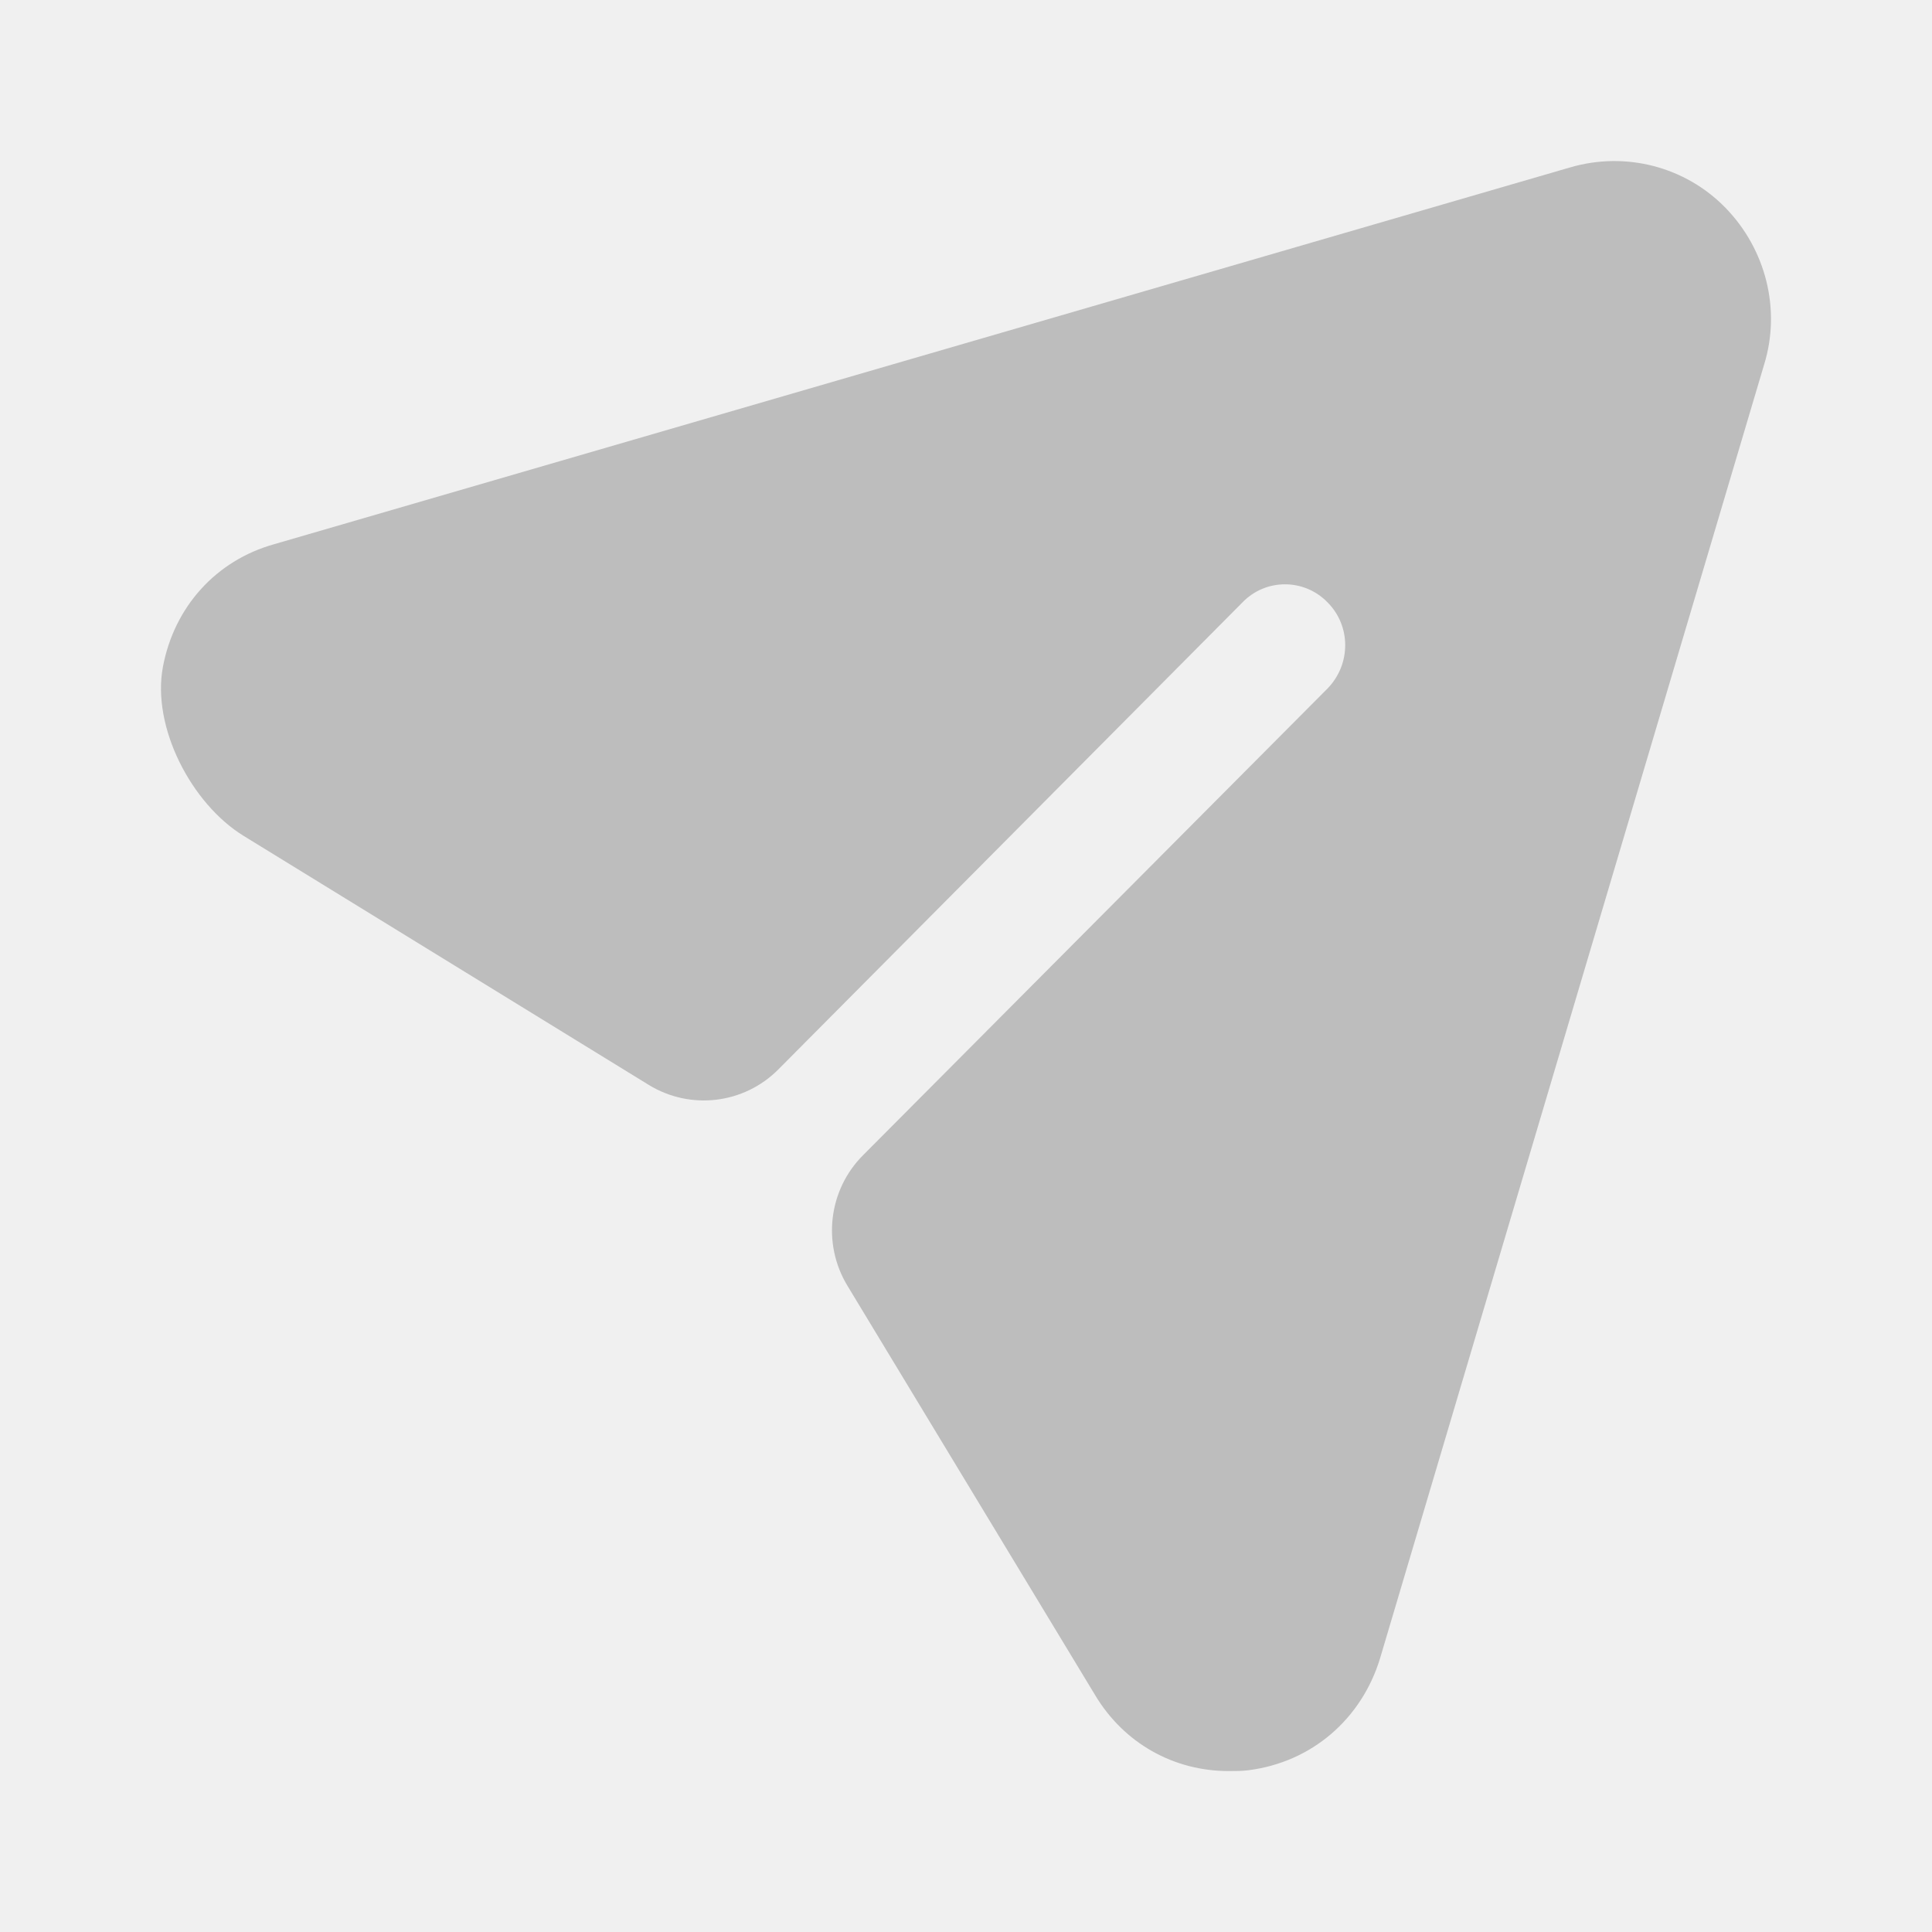
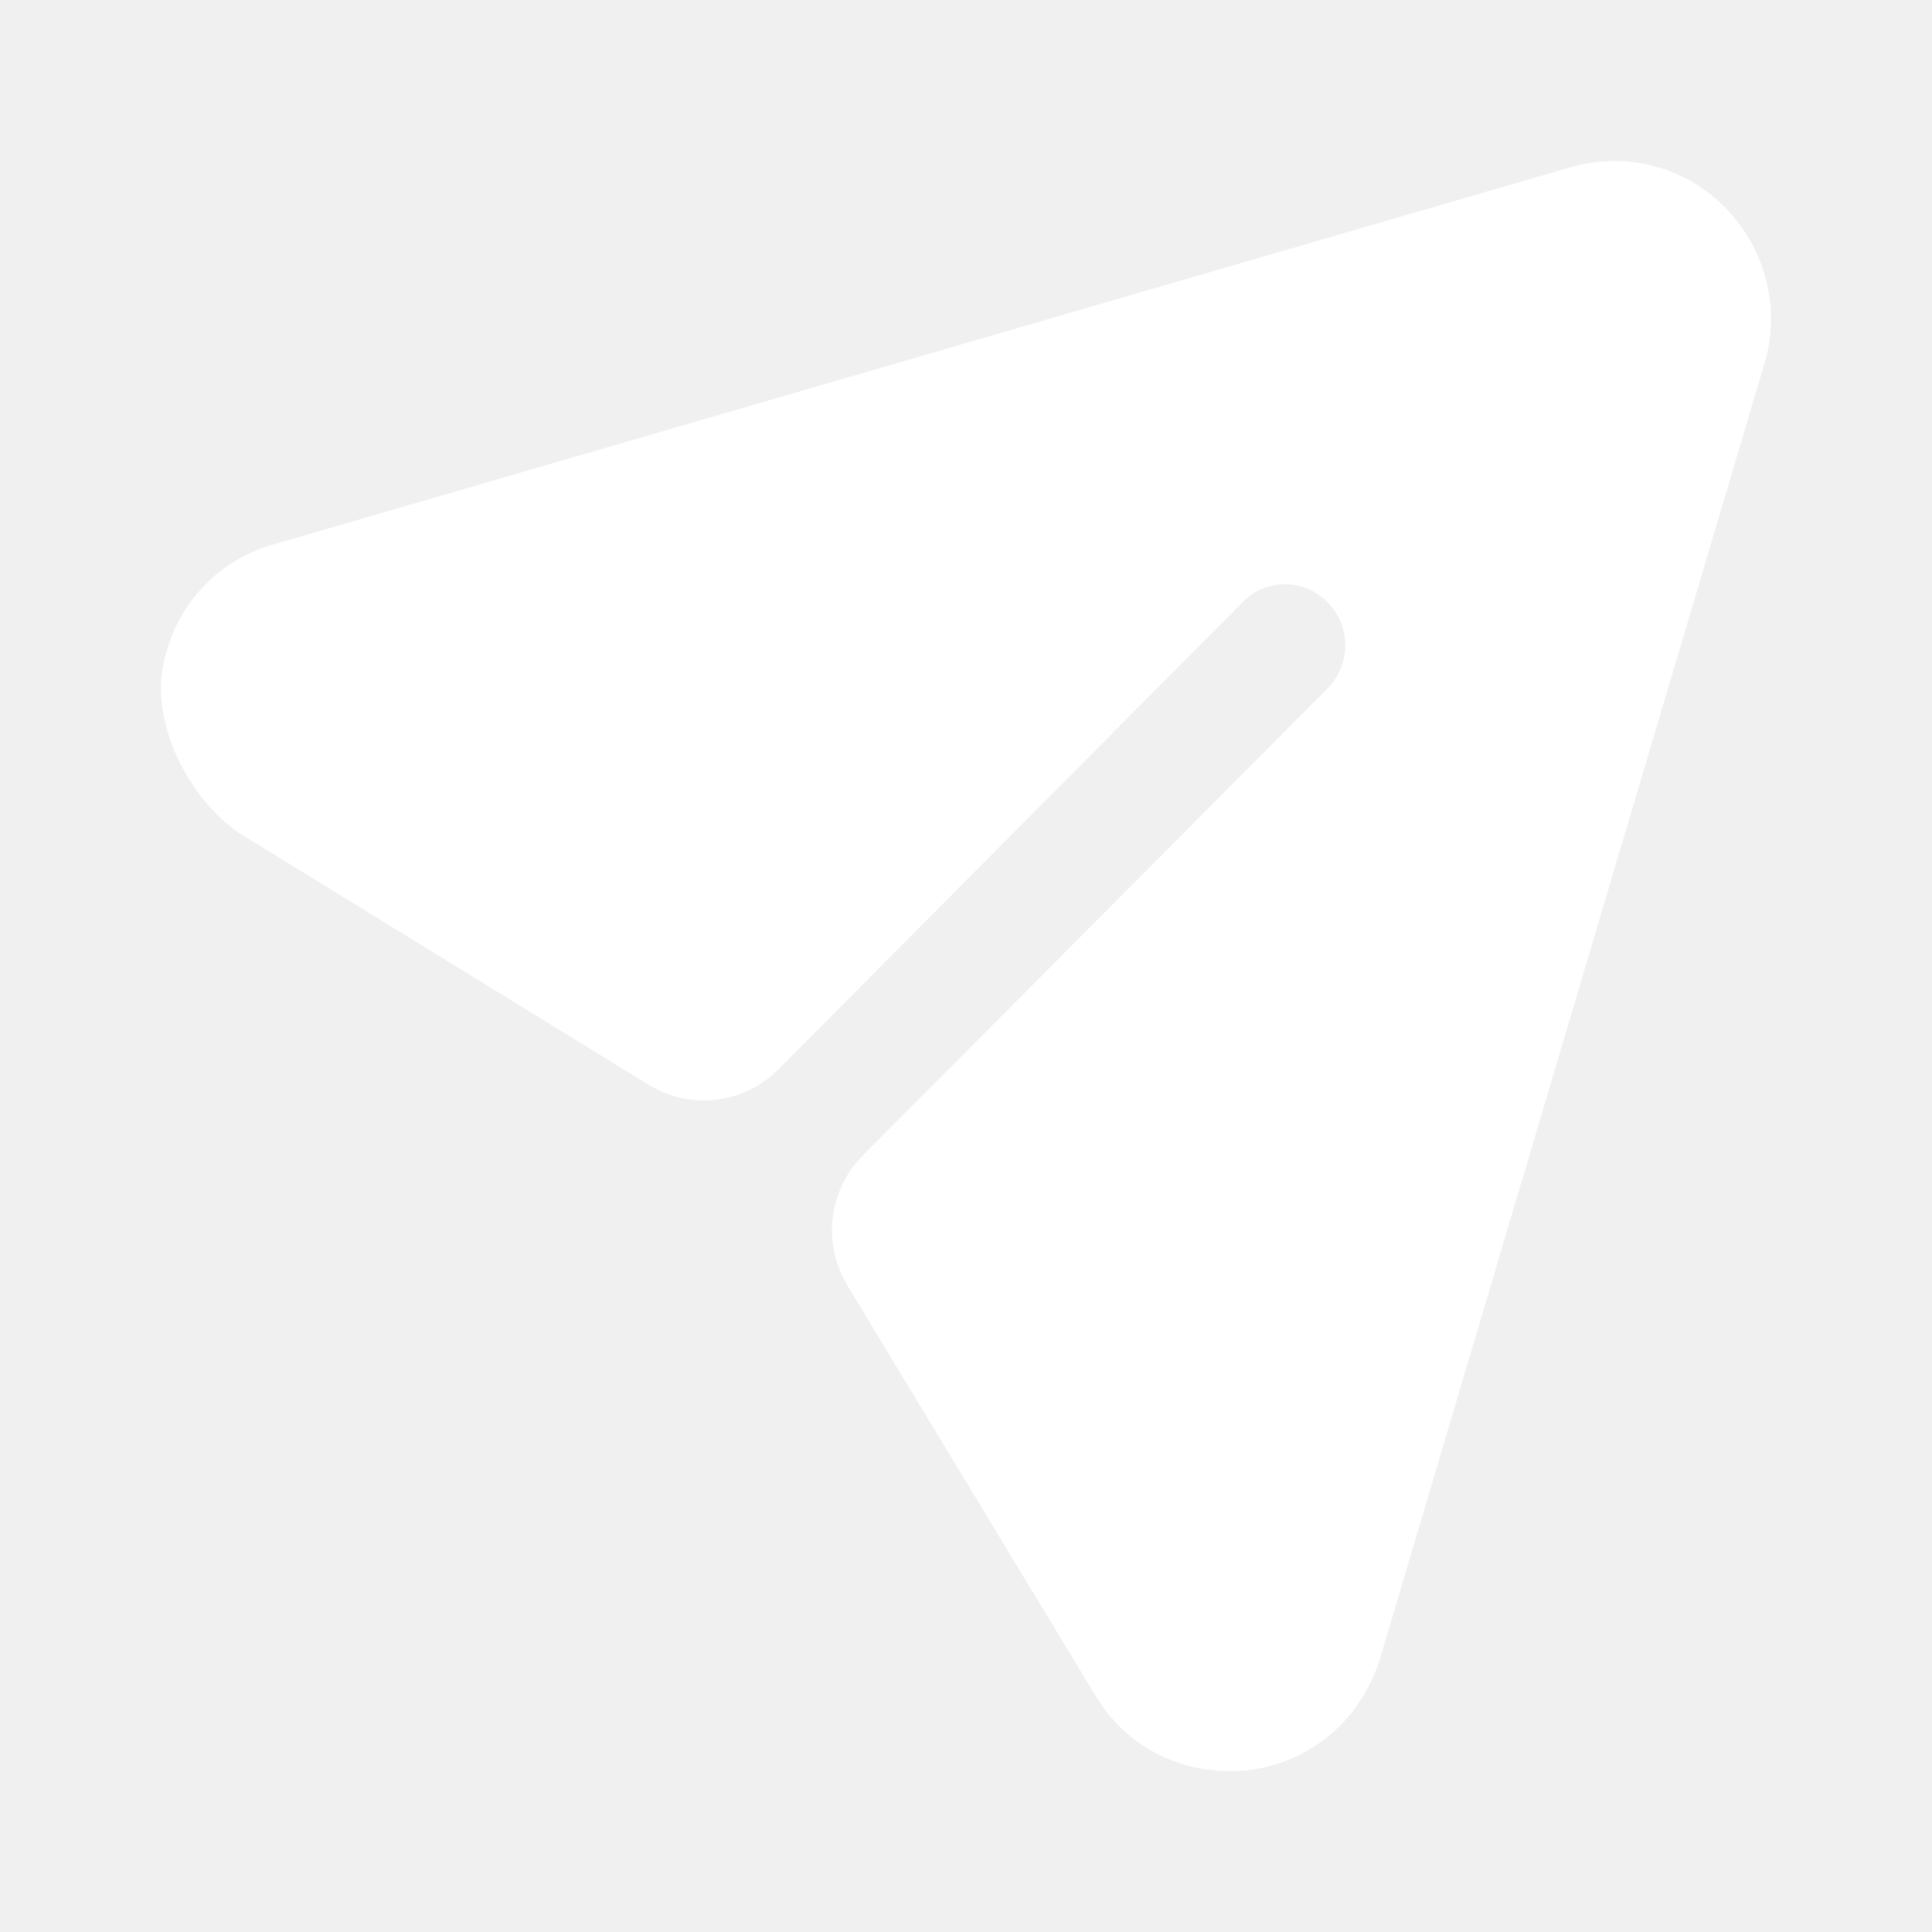
- <svg xmlns="http://www.w3.org/2000/svg" width="20" height="20" viewBox="0 0 20 20" fill="none">
-   <path d="M17.863 2.152C17.446 1.724 16.829 1.565 16.254 1.733L2.84 5.633C2.233 5.802 1.803 6.286 1.687 6.901C1.568 7.527 1.982 8.321 2.522 8.653L6.716 11.231C7.147 11.495 7.702 11.429 8.058 11.07L12.861 6.237C13.102 5.986 13.502 5.986 13.744 6.237C13.986 6.481 13.986 6.875 13.744 7.126L8.933 11.96C8.576 12.318 8.51 12.876 8.772 13.309L11.335 17.545C11.635 18.048 12.152 18.334 12.719 18.334C12.786 18.334 12.861 18.334 12.927 18.325C13.578 18.241 14.094 17.797 14.286 17.168L18.263 3.771C18.438 3.201 18.279 2.58 17.863 2.152Z" fill="#BDBDBD" />
+ <svg xmlns="http://www.w3.org/2000/svg" width="24" height="24" viewBox="0 0 24 24" fill="none">
+   <path d="M21.435 2.582C20.935 2.069 20.195 1.877 19.505 2.079L3.408 6.76C2.68 6.962 2.163 7.543 2.024 8.281C1.882 9.031 2.379 9.985 3.027 10.383L8.06 13.477C8.576 13.794 9.242 13.714 9.67 13.284L15.433 7.484C15.723 7.182 16.203 7.182 16.493 7.484C16.784 7.776 16.784 8.249 16.493 8.551L10.72 14.352C10.292 14.781 10.212 15.451 10.527 15.97L13.602 21.054C13.962 21.658 14.583 22 15.263 22C15.343 22 15.433 22 15.513 21.99C16.293 21.889 16.913 21.356 17.144 20.601L21.916 4.525C22.126 3.84 21.936 3.095 21.435 2.582Z" fill="white" />
</svg>
